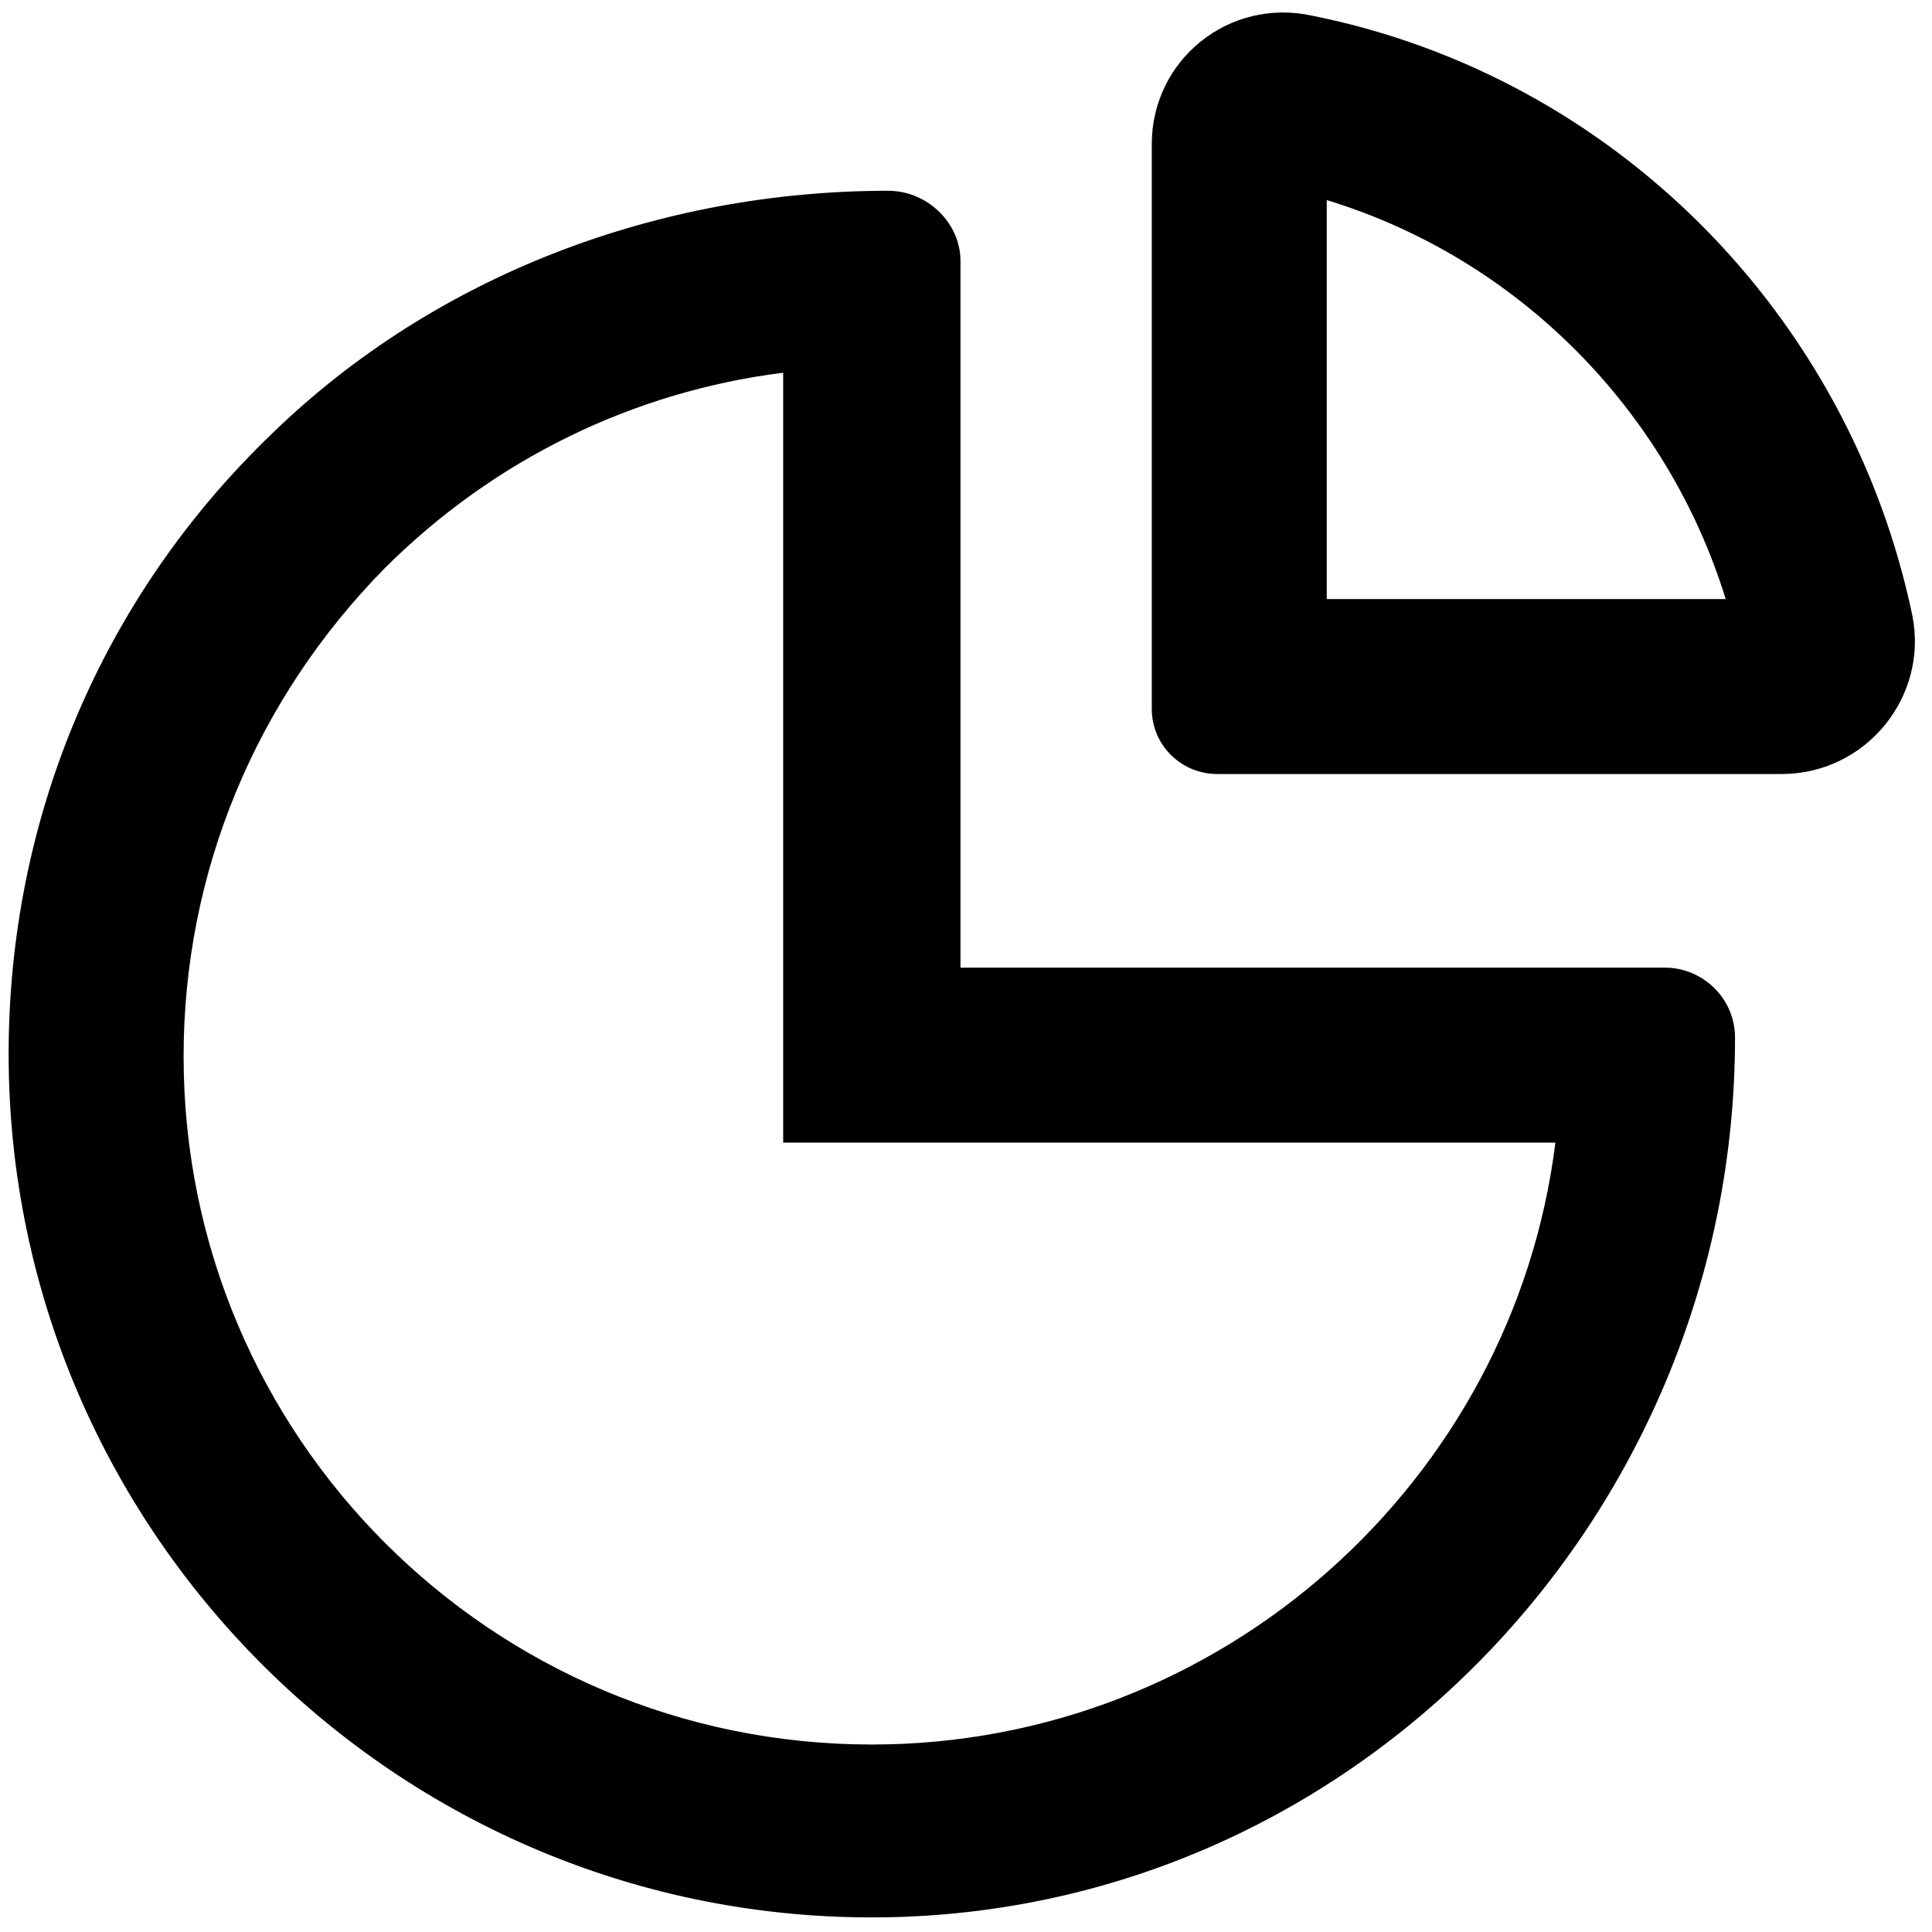
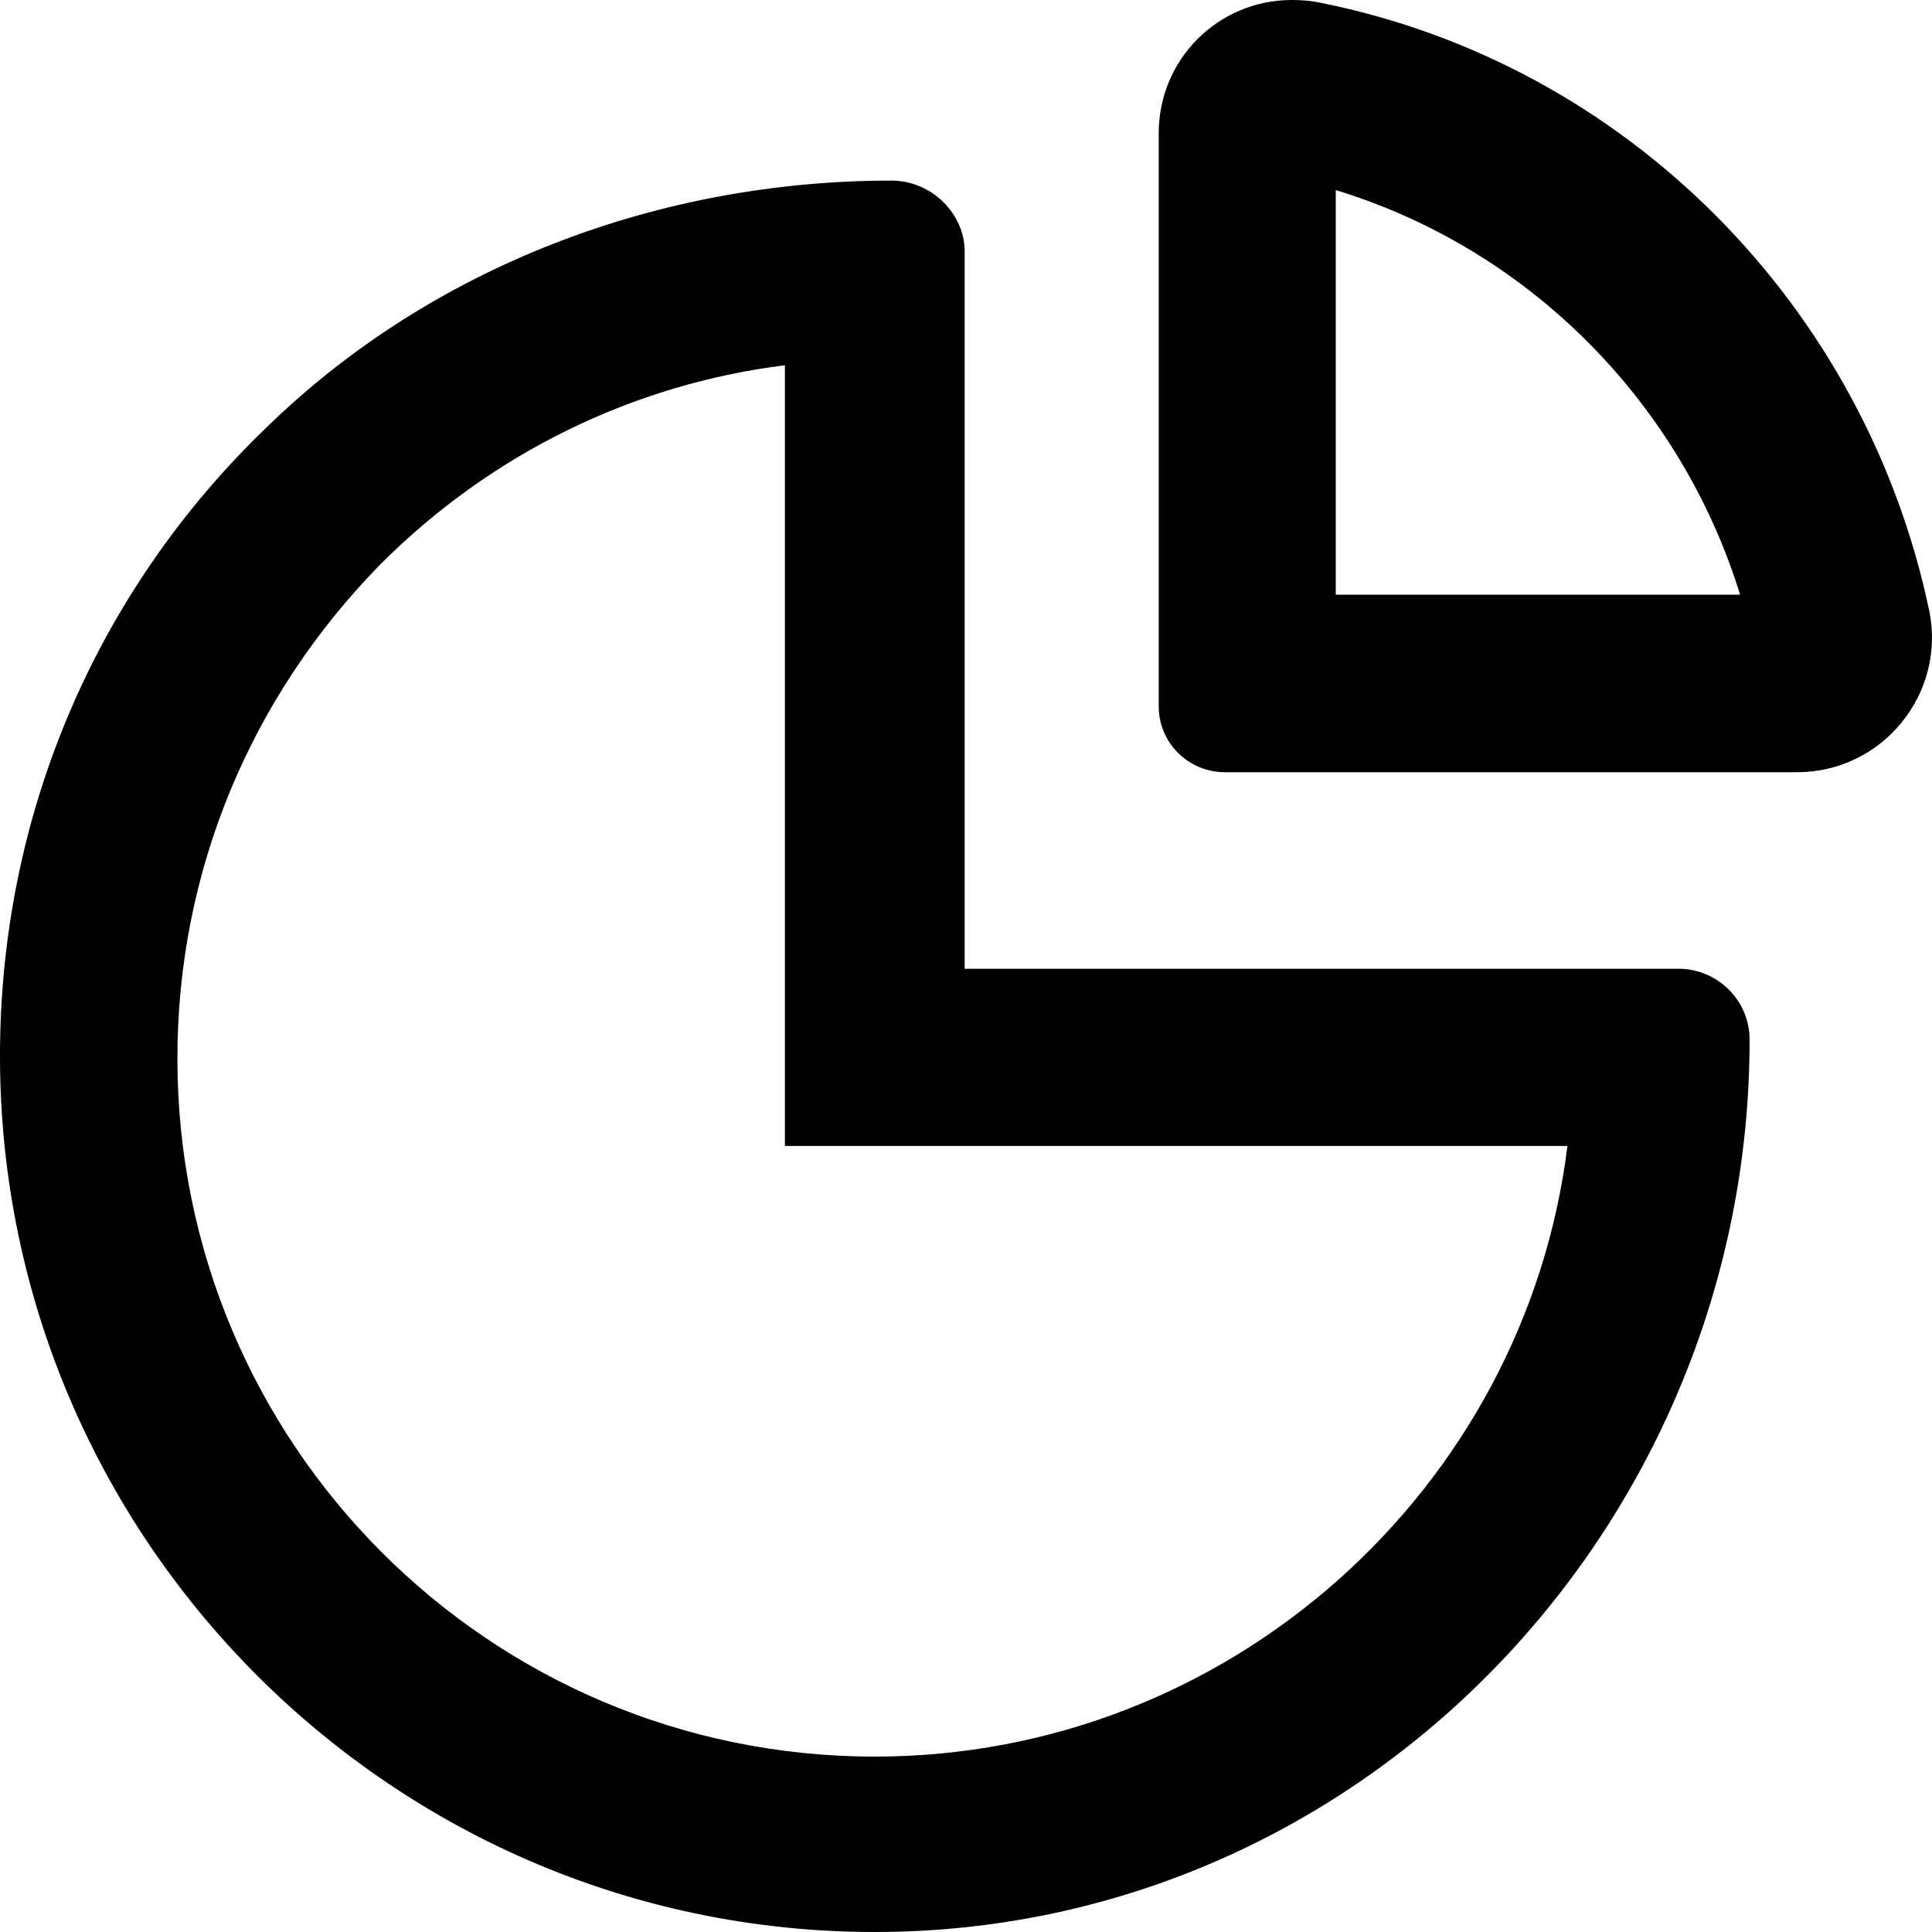
- <svg xmlns="http://www.w3.org/2000/svg" width="180.4" height="180.4">
-   <g>
-     <g stroke="null" id="svg_1">
-       <path stroke="null" class="st0" d="m82.932,17.813l0,0c-21.348,0 -42.261,7.842 -57.51,22.655c-15.902,15.249 -24.616,35.944 -24.616,57.945c0,45.093 37.251,81.69 82.561,80.601c44.004,-1.089 78.64,-38.122 78.64,-82.125l0,0c0,-3.703 -3.05,-6.535 -6.535,-6.535l-65.788,0l0,-66.005c0,-3.485 -3.05,-6.535 -6.753,-6.535zm62.302,88.878c-3.921,31.587 -31.151,56.203 -63.827,56.203c-35.508,0 -64.263,-28.755 -64.263,-64.263c0,-17.209 6.753,-33.329 18.734,-45.528c10.238,-10.238 23.309,-16.556 37.251,-18.299l0,71.887l72.105,0l-0,0z" id="svg_2" fill="black" />
-       <path stroke="null" class="st0" d="m107.547,13.457c0,15.684 0,40.954 0,52.717c0,3.485 2.832,6.1 6.1,6.1l52.717,0c7.842,0 13.724,-7.189 12.199,-14.813c-5.882,-28.101 -27.883,-50.321 -55.985,-55.985c-7.842,-1.743 -15.031,4.139 -15.031,11.981l0,0zm16.338,5.228c17.863,5.446 31.805,19.606 37.251,37.251l-37.251,0l0,-37.251z" id="svg_3" fill="black" />
-     </g>
-   </g>
+ <svg xmlns="http://www.w3.org/2000/svg" width="200" height="200">
+   <path d="m133.573,0.001c-7.449,0.074 -13.624,6.094 -13.624,13.809l0,59.278c0,3.919 3.176,6.852 6.847,6.852l59.237,0c8.812,0 15.408,-8.083 13.694,-16.656c-6.609,-31.598 -31.313,-56.599 -62.889,-62.968c-1.101,-0.245 -2.201,-0.327 -3.266,-0.316zm-41.294,18.694c-23.988,0 -47.475,8.819 -64.61,25.475c-17.869,17.146 -27.67,40.407 -27.67,65.147c0,50.704 41.858,91.882 92.771,90.657c49.444,-1.225 88.347,-42.865 88.347,-92.344c0,-4.164 -3.422,-7.344 -7.339,-7.344l-73.915,0l0,-74.247c0,-3.919 -3.423,-7.344 -7.585,-7.344zm45.999,0.984c20.071,6.124 35.736,22.044 41.856,41.885l-41.856,0l0,-41.885zm-57.025,18.131l0,80.818l81.008,0c-4.406,35.517 -34.986,63.214 -71.703,63.214c-39.898,0 -72.194,-32.354 -72.194,-72.28c0,-19.351 7.571,-37.445 21.033,-51.161c11.504,-11.512 26.19,-18.632 41.856,-20.591z" />
</svg>
